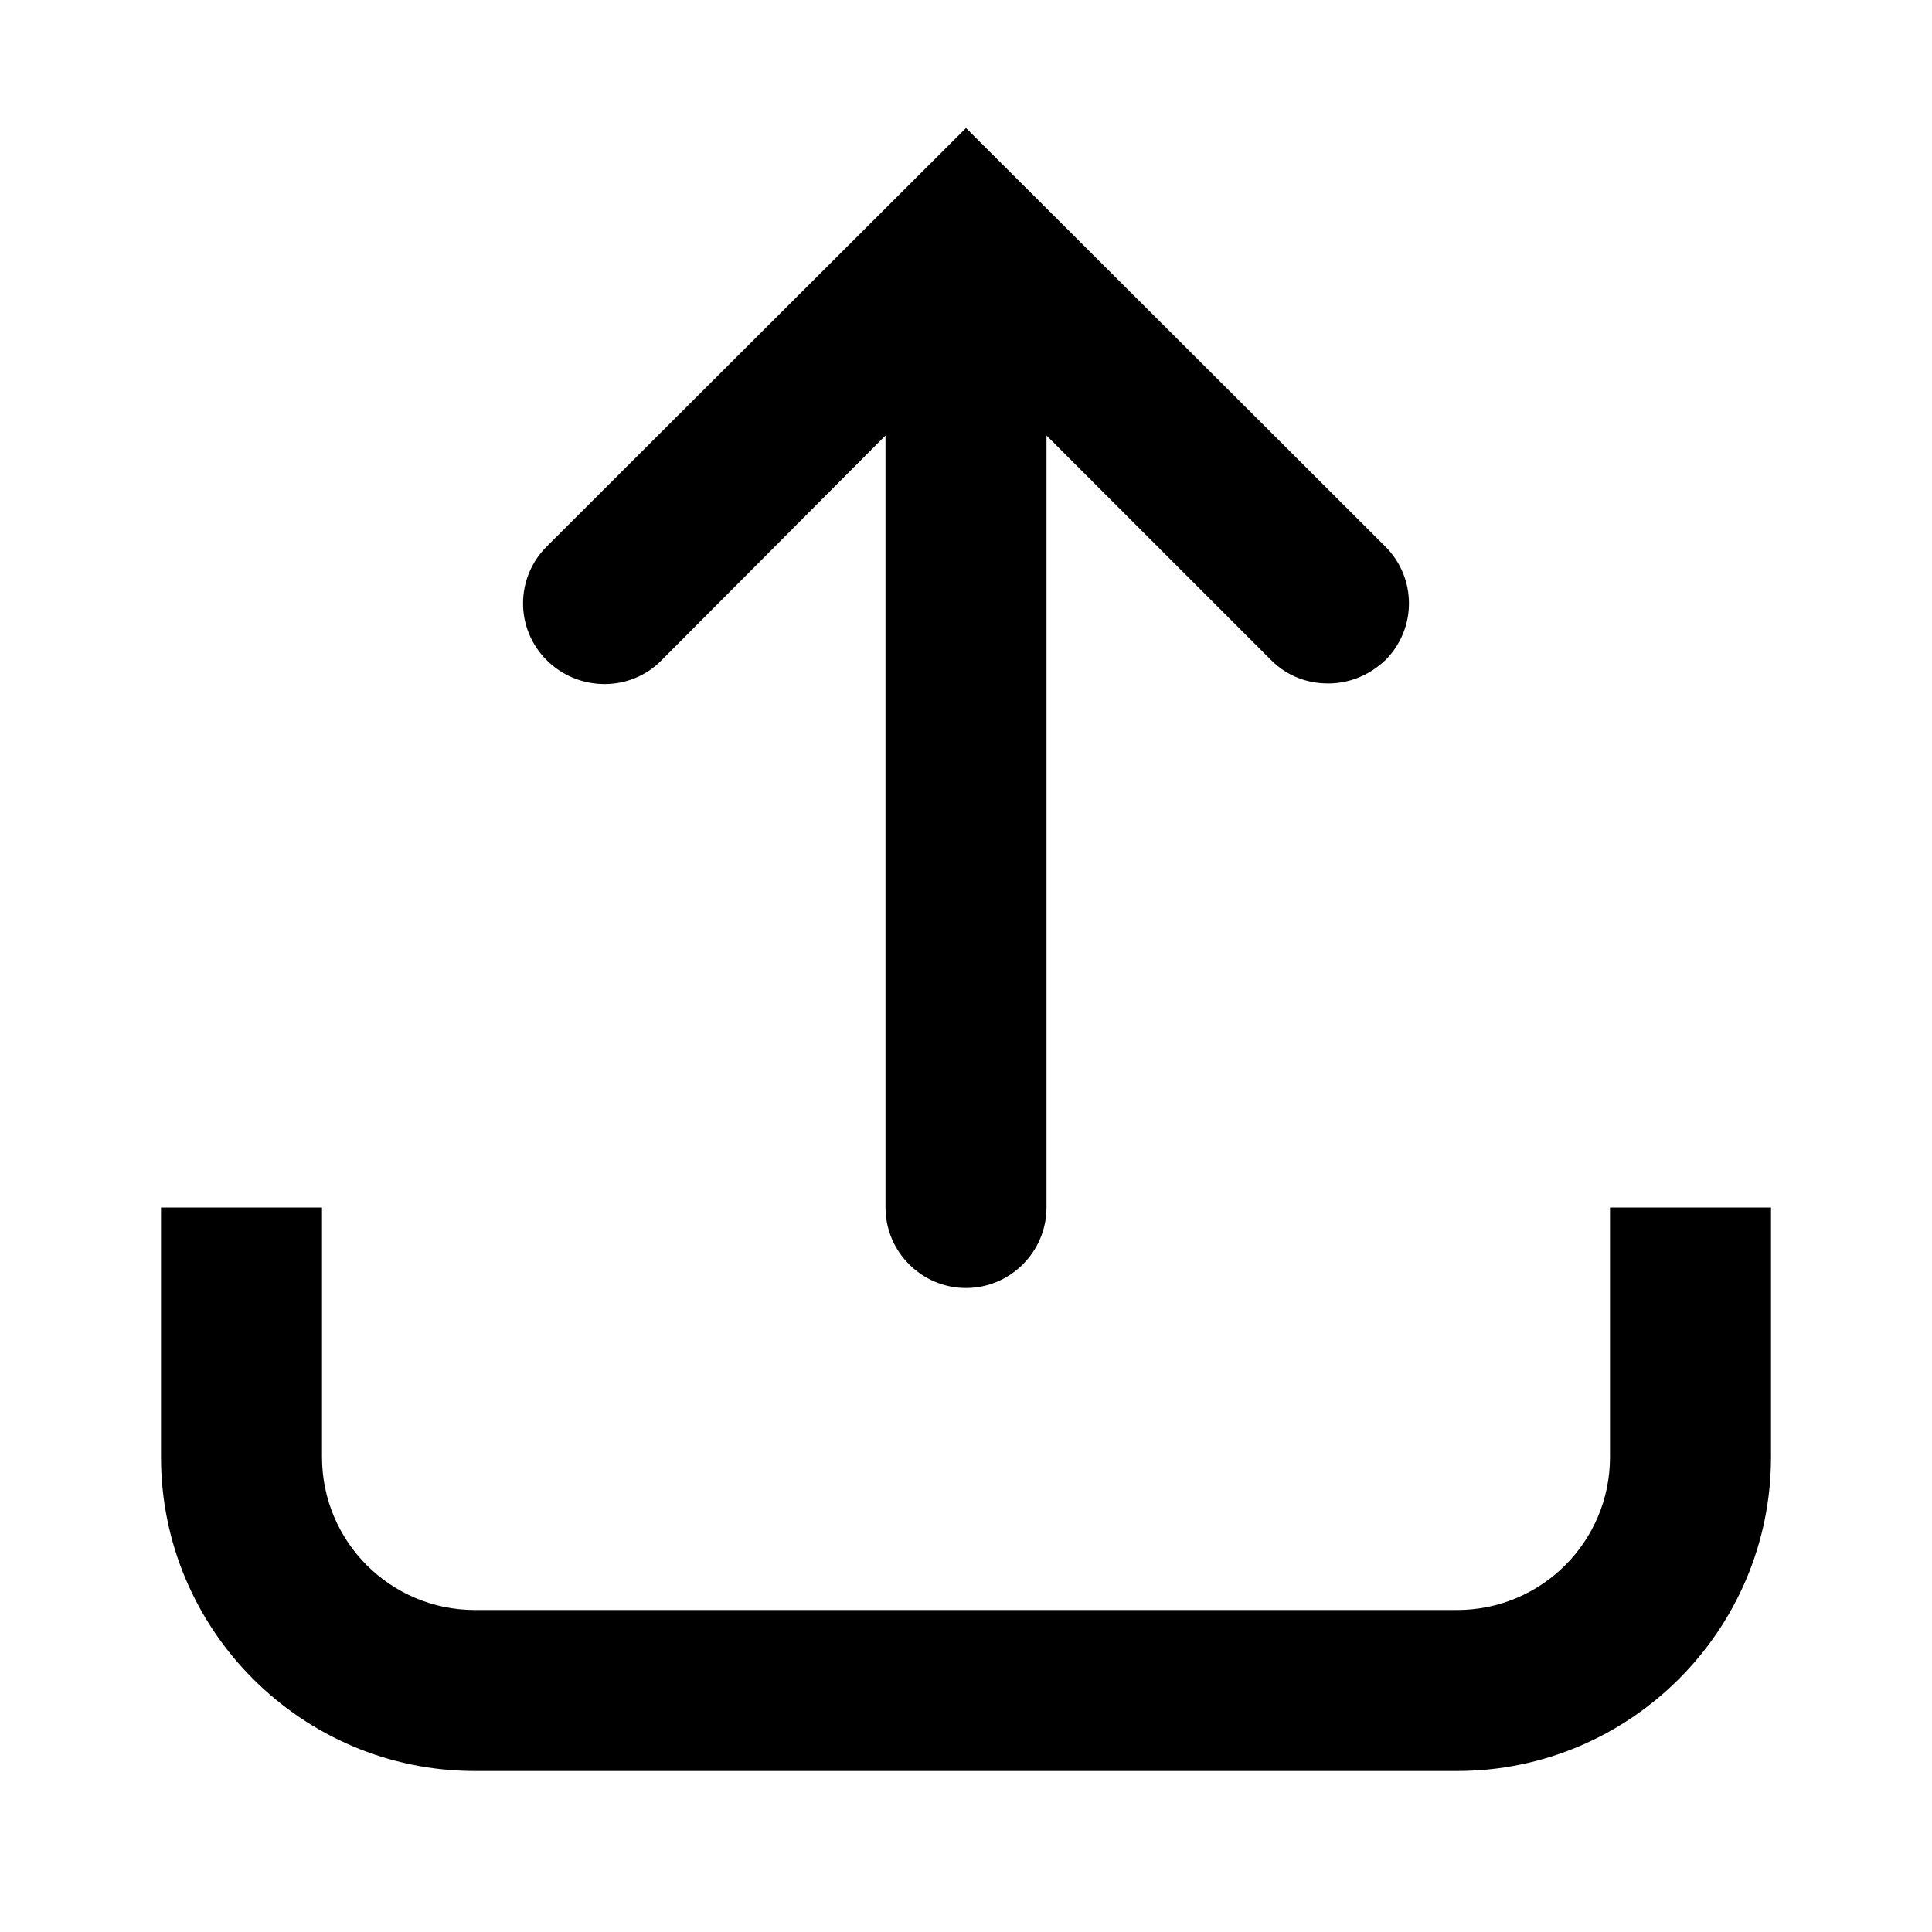
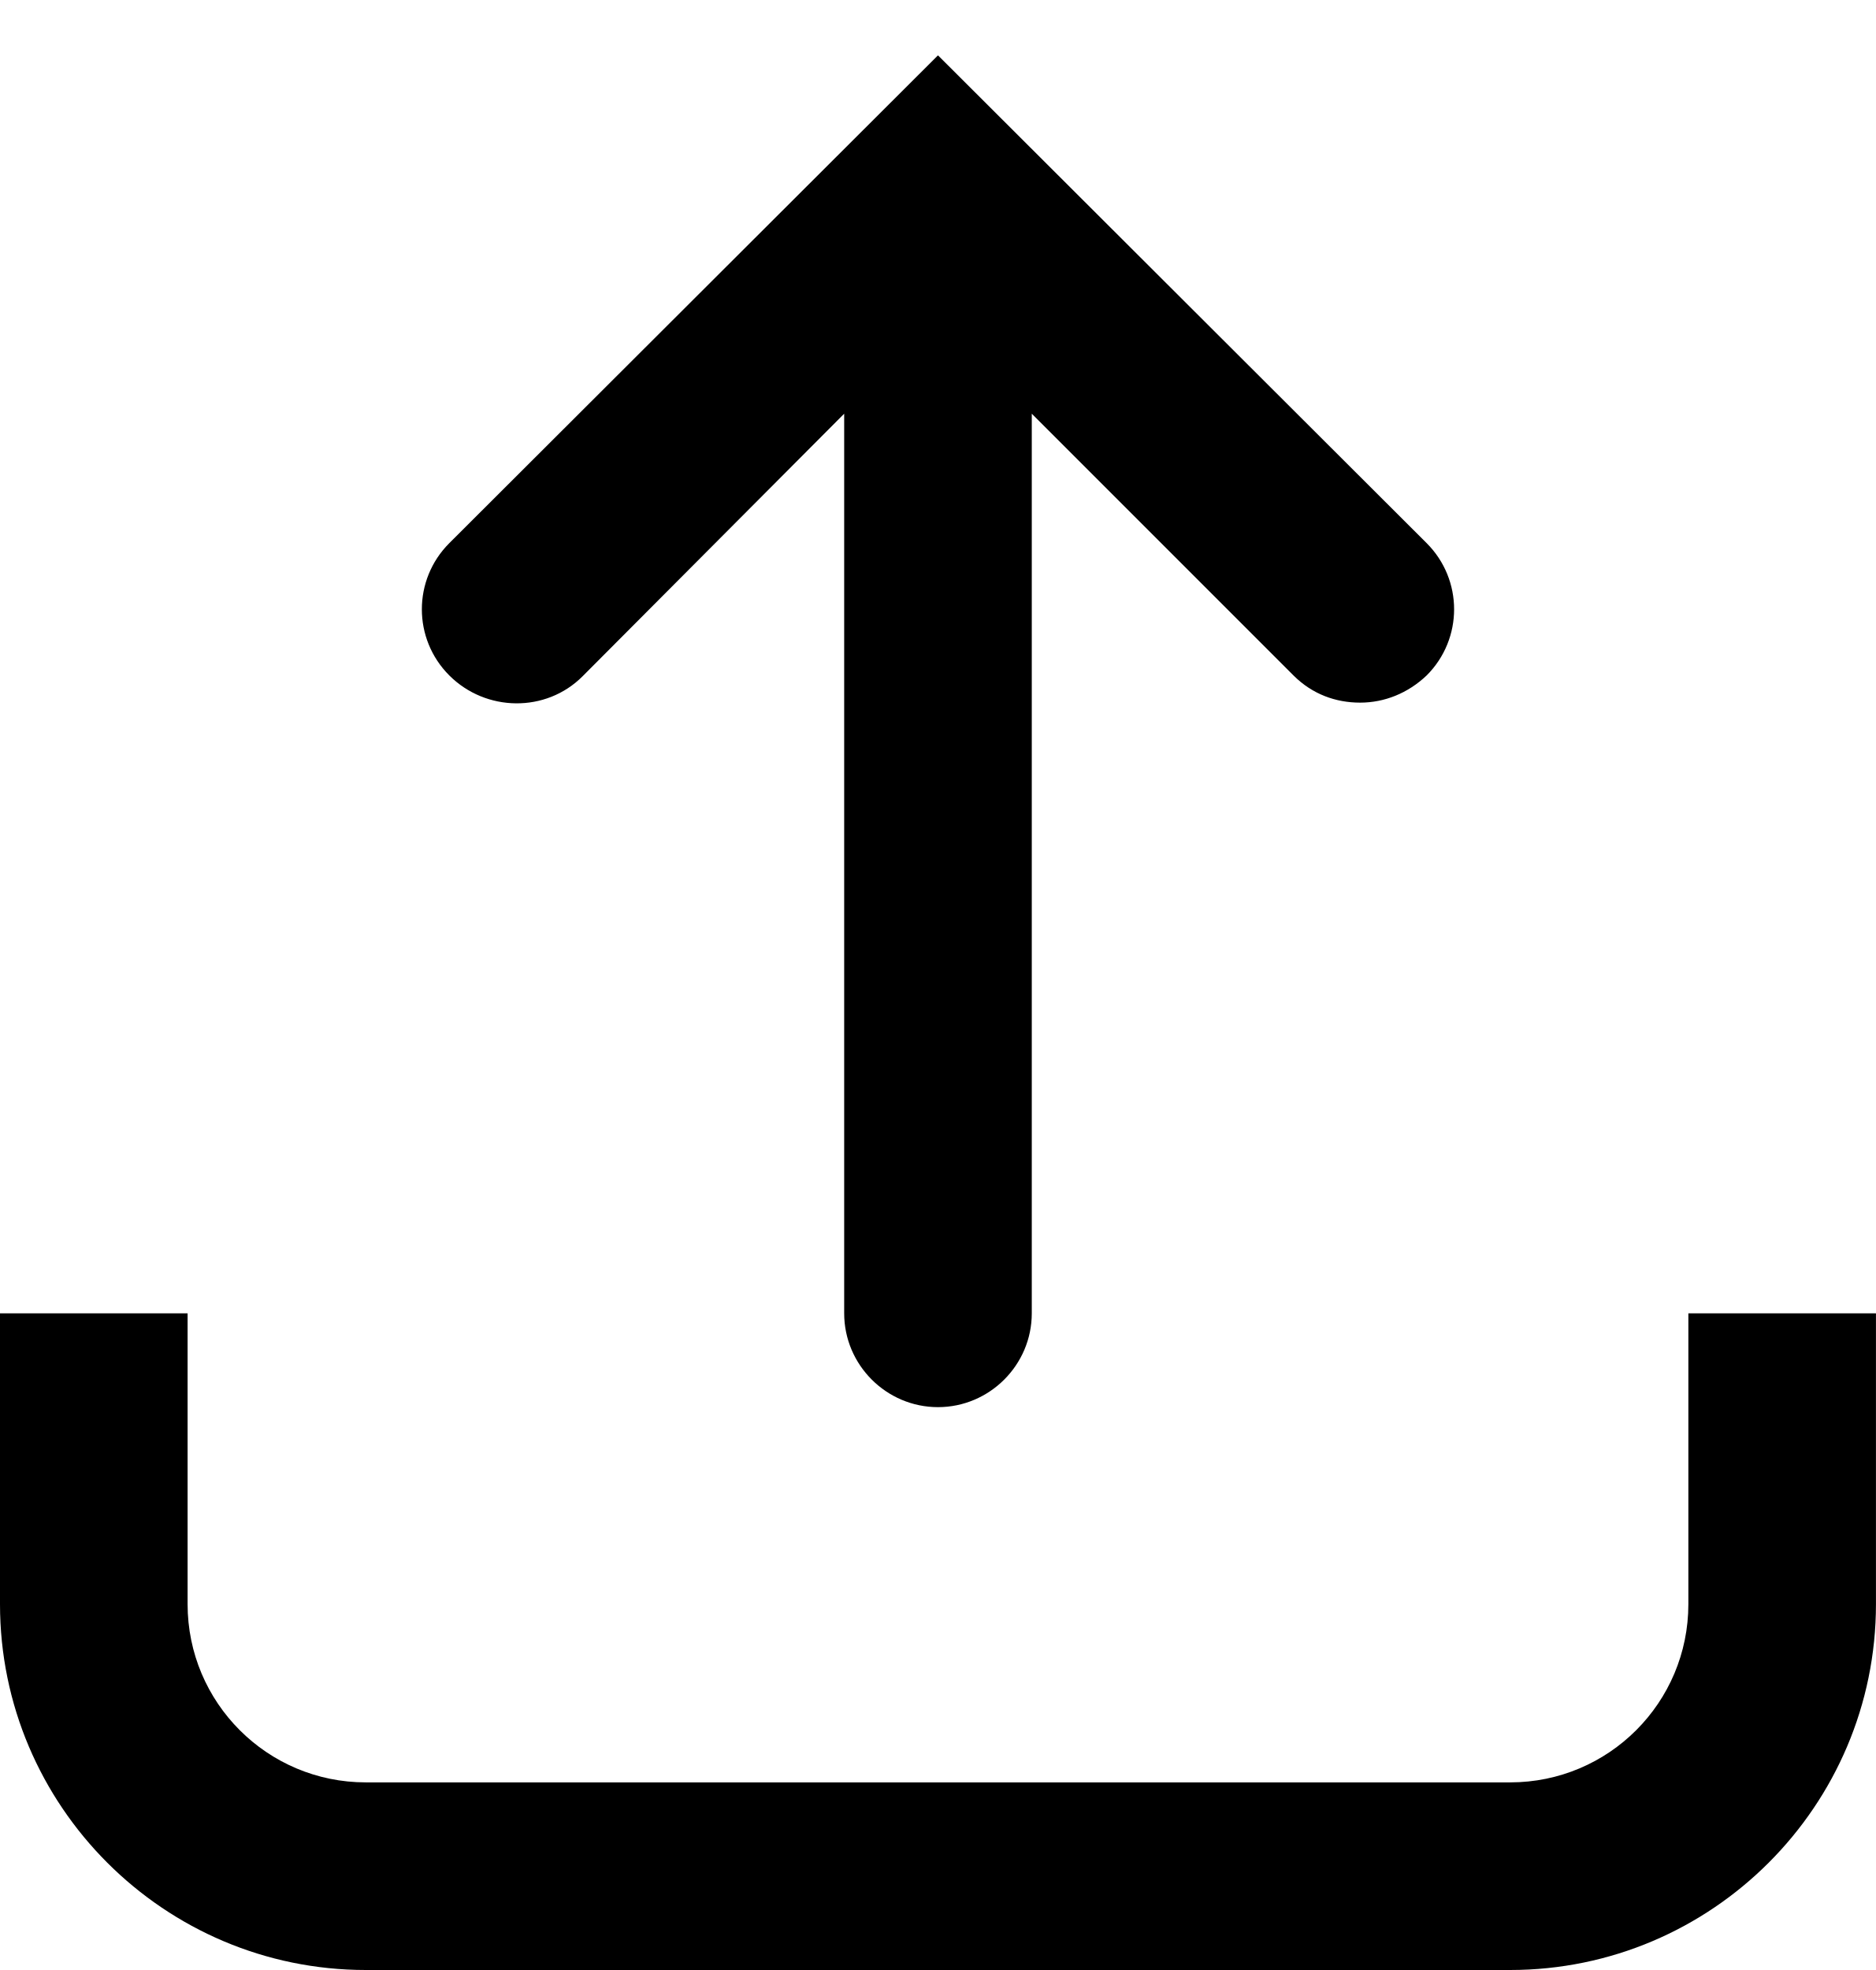
- <svg xmlns="http://www.w3.org/2000/svg" width="24" height="24" viewBox="0 0 24 24">
-   <path d="M8.21 8.21L11 5.41V15C11 15.55 11.45 16 12 16C12.55 16 13 15.55 13 15V5.41L15.79 8.2C15.99 8.4 16.24 8.49 16.5 8.49C16.76 8.49 17.01 8.39 17.21 8.2C17.6 7.81 17.6 7.18 17.21 6.79L12 1.59L6.79 6.79C6.4 7.18 6.4 7.81 6.79 8.2C7.18 8.59 7.82 8.6 8.21 8.21ZM20 15V18.1C20 19.15 19.15 20 18.1 20H5.9C4.85 20 4 19.15 4 18.1V15H2V18.1C2 20.25 3.75 22 5.9 22H18.1C20.25 22 22 20.25 22 18.1V15H20Z" />
+ <svg xmlns="http://www.w3.org/2000/svg" width="20" height="21" viewBox="0 0 20 21">
+   <path d="M6.21 7.21L9 4.41V14C9 14.55 9.45 15 10 15C10.55 15 11 14.55 11 14V4.41L13.79 7.2C13.99 7.4 14.24 7.49 14.5 7.49C14.76 7.49 15.01 7.39 15.21 7.2C15.6 6.81 15.6 6.18 15.21 5.79L10 0.59L4.79 5.79C4.4 6.18 4.4 6.81 4.79 7.2C5.18 7.59 5.82 7.6 6.21 7.21ZM18 14V17.1C18 18.15 17.15 19 16.1 19H3.9C2.85 19 2 18.15 2 17.1V14H0V17.1C0 19.25 1.75 21 3.9 21H16.1C18.25 21 20 19.25 20 17.1V14H18Z" />
</svg>
